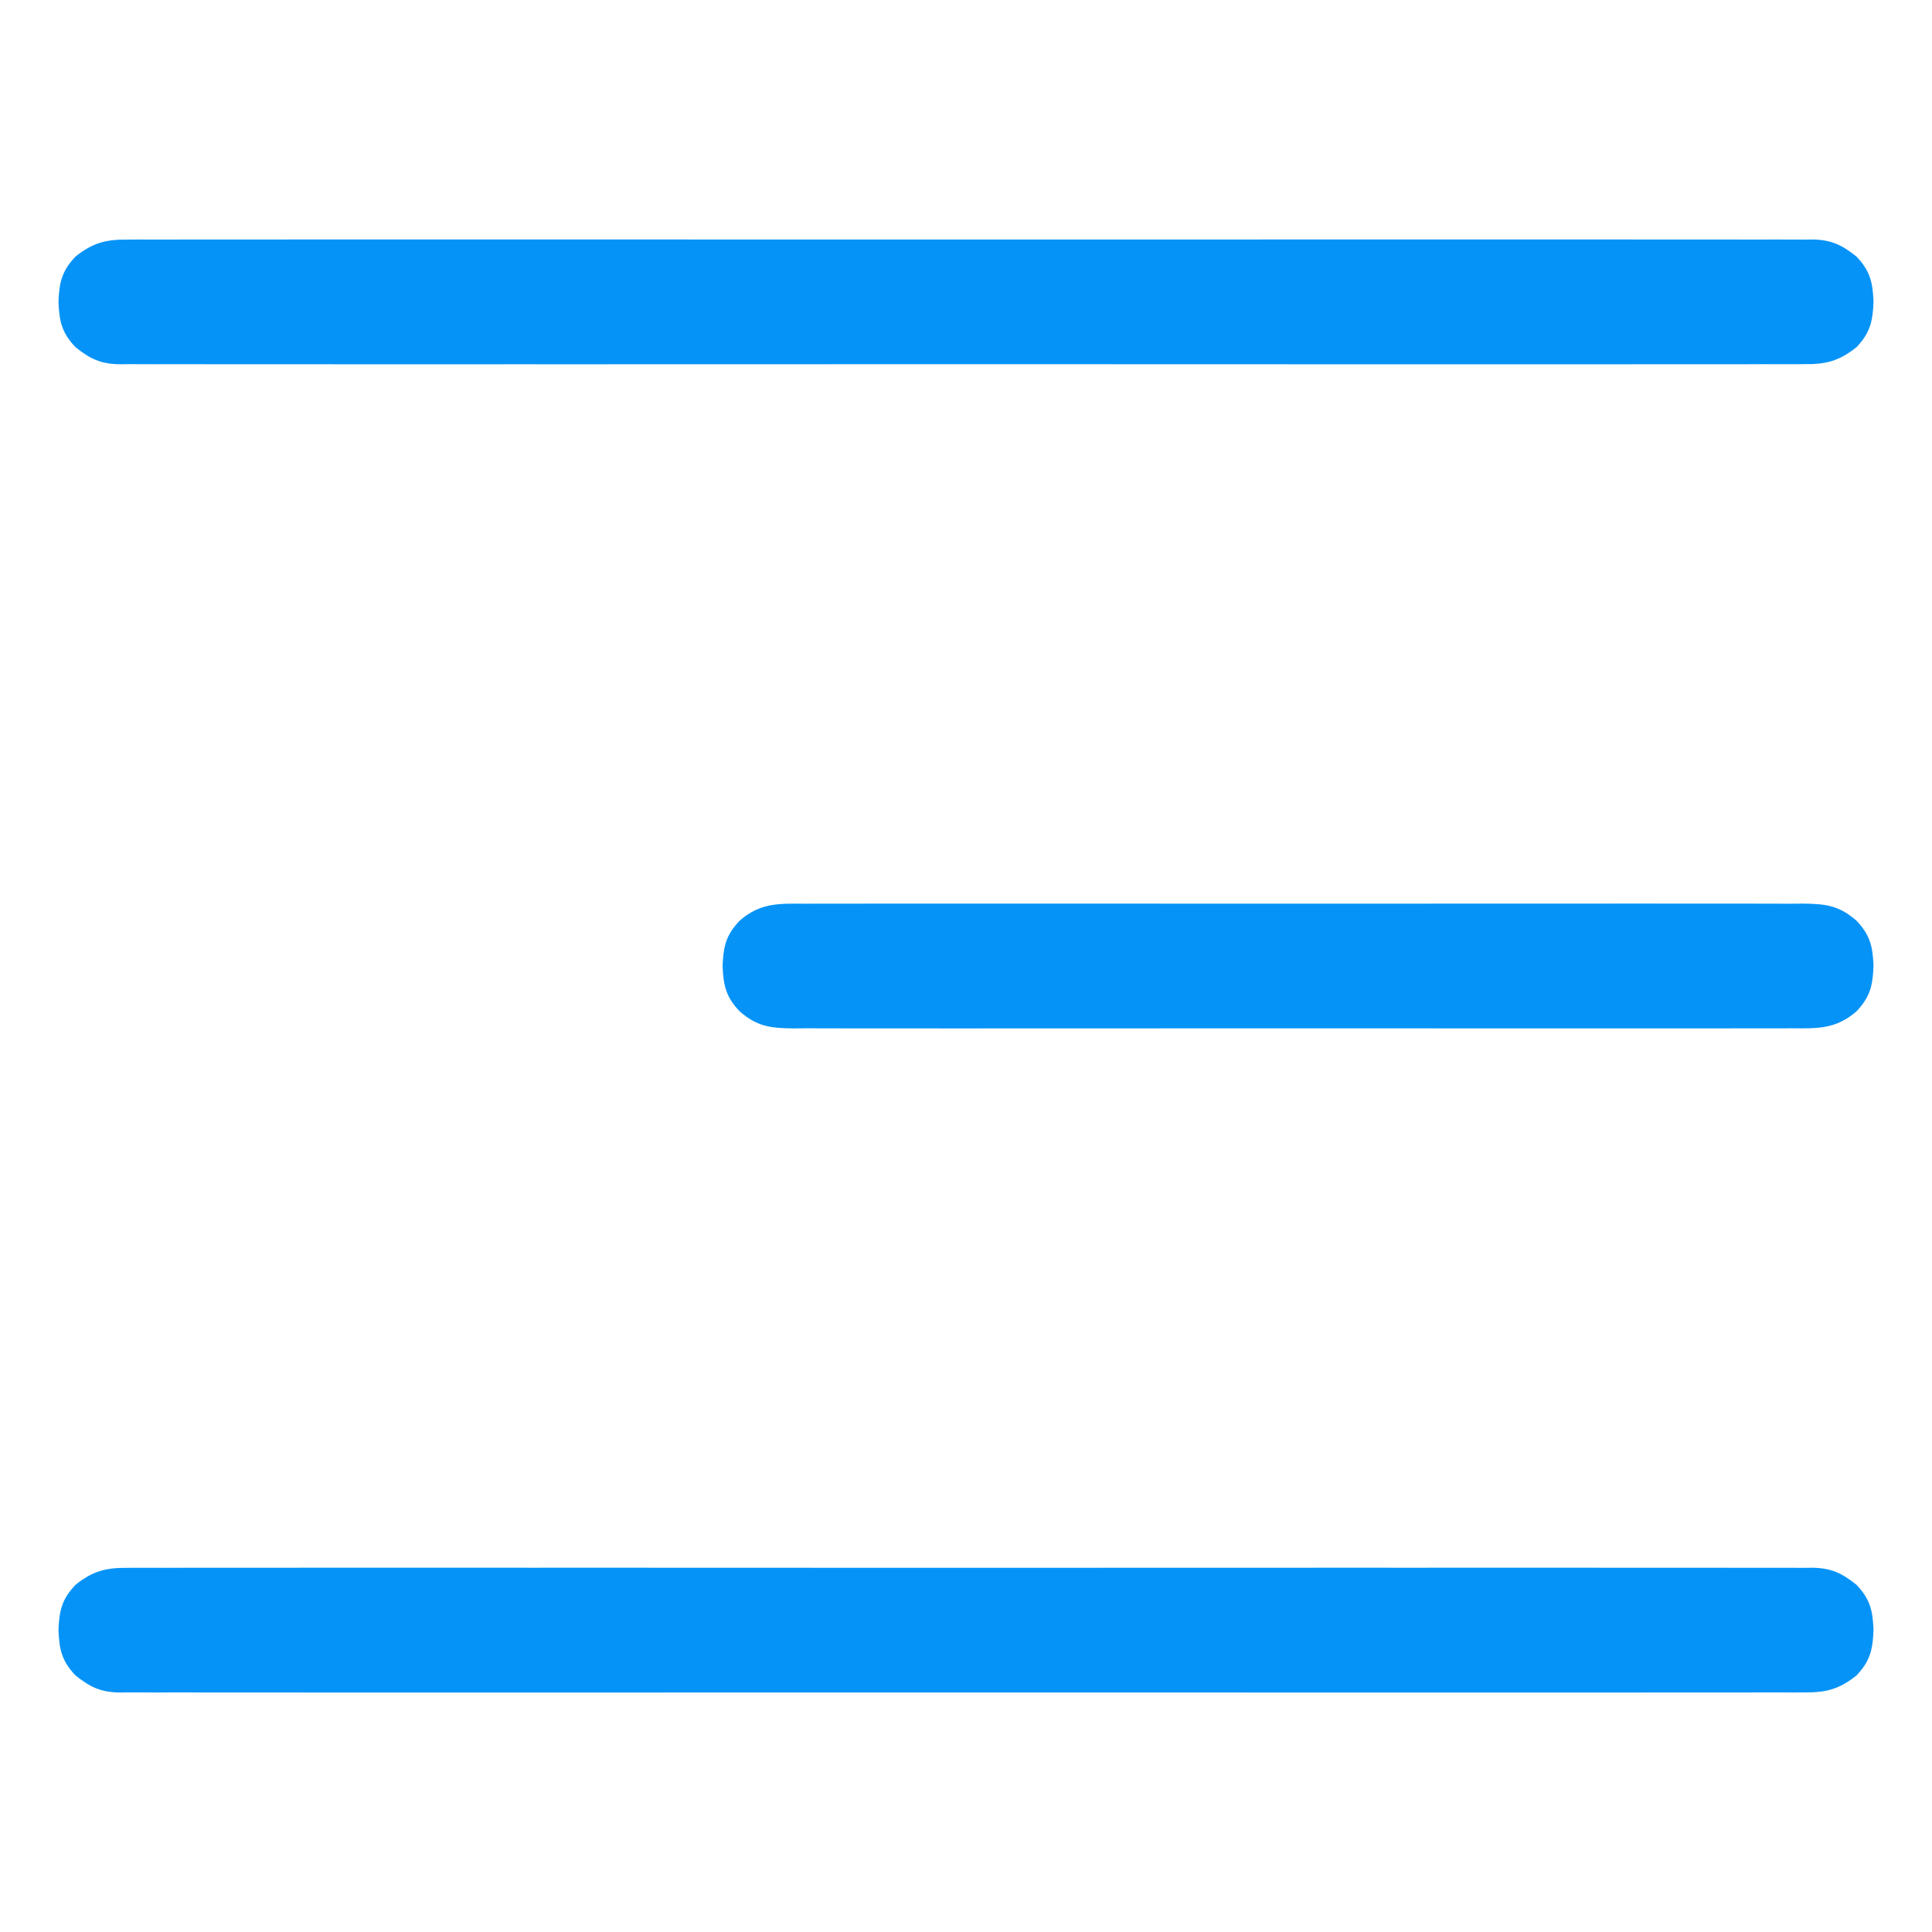
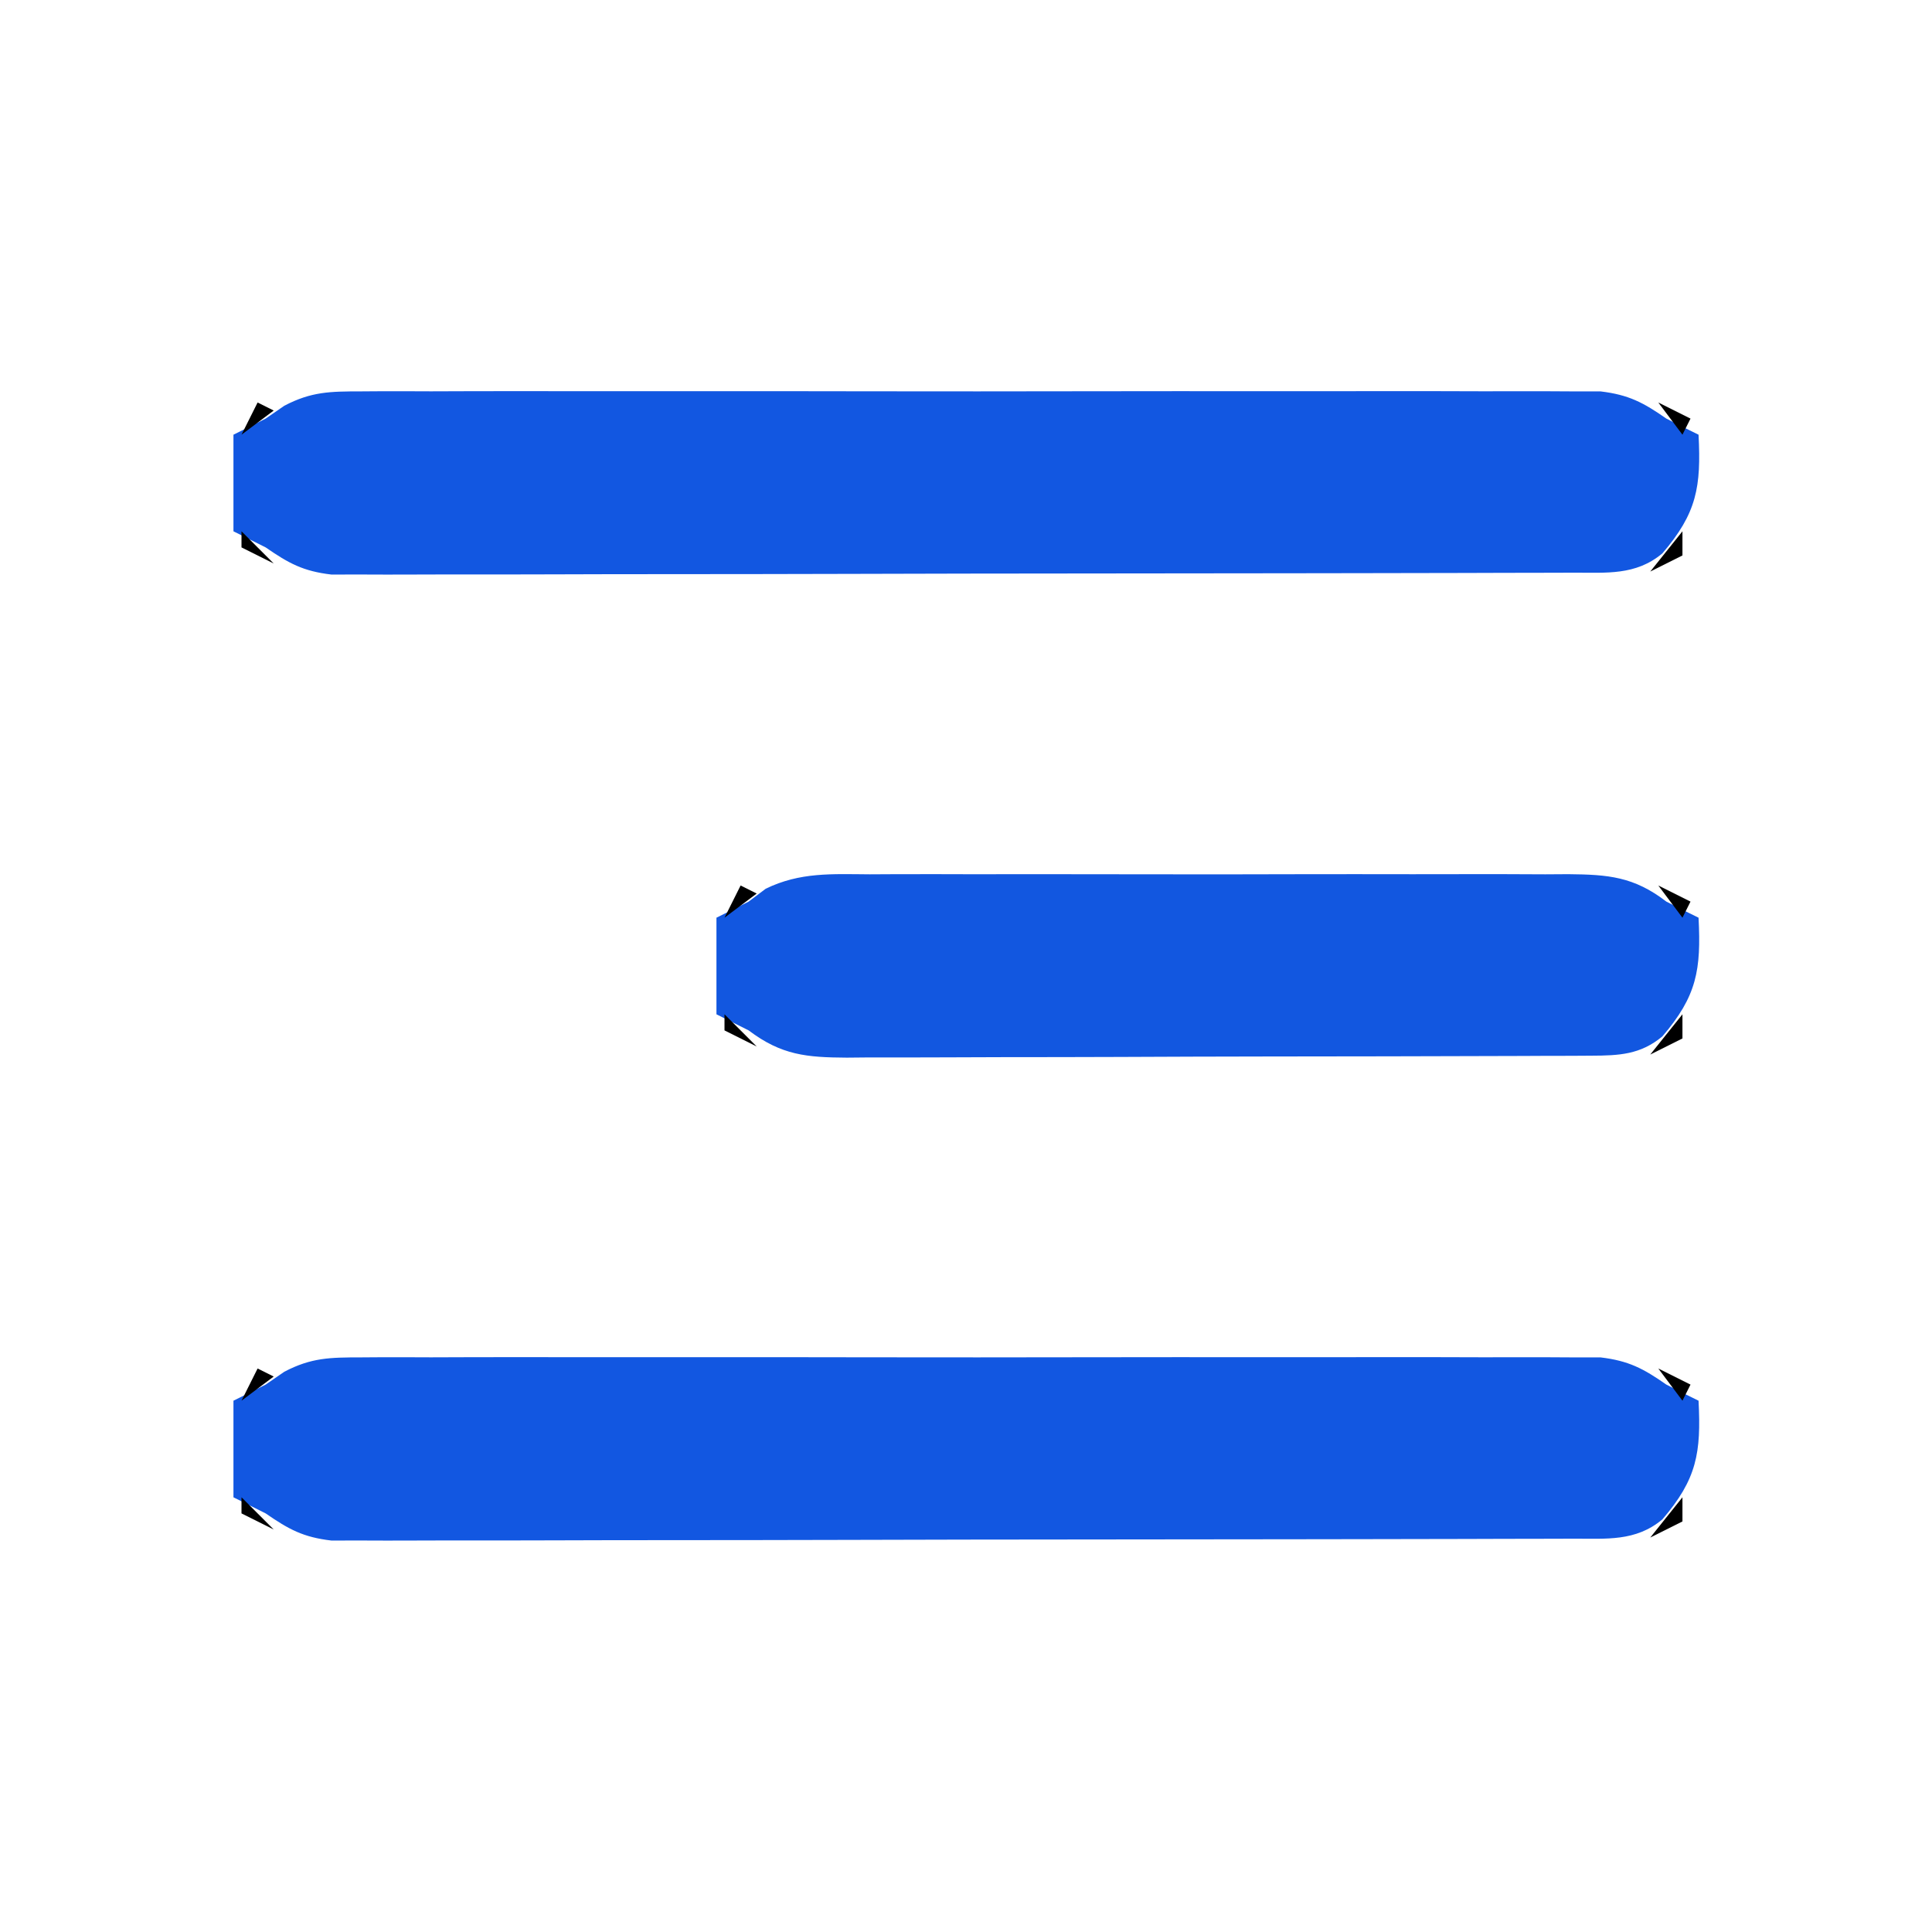
- <svg xmlns="http://www.w3.org/2000/svg" version="1.1" width="512" height="512">
-   <path d="M0 0 C0.782 -0.006 1.564 -0.012 2.369 -0.018 C4.993 -0.032 7.615 -0.018 10.239 -0.005 C12.137 -0.009 14.036 -0.016 15.934 -0.023 C21.154 -0.04 26.373 -0.032 31.593 -0.02 C37.221 -0.01 42.848 -0.024 48.476 -0.035 C59.503 -0.053 70.529 -0.049 81.555 -0.038 C90.515 -0.029 99.474 -0.028 108.434 -0.032 C109.708 -0.033 110.982 -0.033 112.295 -0.034 C114.883 -0.035 117.471 -0.036 120.059 -0.038 C143.649 -0.049 167.238 -0.037 190.827 -0.016 C212.364 0.003 233.901 0.001 255.438 -0.018 C279.632 -0.04 303.825 -0.048 328.019 -0.036 C330.598 -0.034 333.176 -0.033 335.755 -0.032 C337.024 -0.031 338.293 -0.031 339.6 -0.03 C348.551 -0.027 357.502 -0.032 366.453 -0.042 C377.359 -0.053 388.264 -0.05 399.169 -0.029 C404.735 -0.018 410.301 -0.014 415.867 -0.027 C420.96 -0.039 426.052 -0.033 431.145 -0.011 C432.99 -0.007 434.835 -0.009 436.68 -0.019 C439.183 -0.031 441.686 -0.019 444.189 0 C444.909 -0.009 445.63 -0.019 446.372 -0.028 C451.397 0.047 454.204 1.389 458.094 4.503 C461.723 8.323 462.404 11.386 462.594 16.503 C462.404 21.621 461.723 24.684 458.094 28.503 C453.487 32.192 449.953 33.082 444.189 33.007 C443.407 33.013 442.625 33.018 441.82 33.024 C439.196 33.039 436.574 33.025 433.95 33.011 C432.052 33.016 430.153 33.022 428.255 33.03 C423.035 33.047 417.816 33.039 412.596 33.026 C406.968 33.017 401.341 33.031 395.713 33.042 C384.686 33.06 373.66 33.056 362.634 33.045 C353.674 33.036 344.715 33.034 335.755 33.039 C334.481 33.039 333.207 33.04 331.894 33.04 C329.306 33.042 326.718 33.043 324.13 33.044 C300.54 33.055 276.951 33.044 253.362 33.023 C231.825 33.004 210.288 33.006 188.751 33.025 C164.557 33.046 140.364 33.055 116.17 33.042 C113.591 33.041 111.013 33.04 108.434 33.039 C107.165 33.038 105.896 33.037 104.589 33.037 C95.638 33.033 86.687 33.039 77.736 33.049 C66.83 33.06 55.925 33.057 45.02 33.035 C39.454 33.025 33.888 33.021 28.322 33.034 C23.229 33.046 18.137 33.039 13.044 33.018 C11.199 33.014 9.354 33.016 7.509 33.026 C5.006 33.038 2.503 33.025 0 33.007 C-0.721 33.016 -1.441 33.025 -2.183 33.035 C-7.208 32.96 -10.015 31.618 -13.906 28.503 C-17.534 24.684 -18.216 21.621 -18.406 16.503 C-18.216 11.386 -17.534 8.323 -13.906 4.503 C-9.298 0.815 -5.764 -0.075 0 0 Z " fill="#0593F7" transform="translate(33.90552,415.4966)" />
-   <path d="M0 0 C0.782 -0.006 1.564 -0.012 2.369 -0.018 C4.993 -0.032 7.615 -0.018 10.239 -0.005 C12.137 -0.009 14.036 -0.016 15.934 -0.023 C21.154 -0.04 26.373 -0.032 31.593 -0.02 C37.221 -0.01 42.848 -0.024 48.476 -0.035 C59.503 -0.053 70.529 -0.049 81.555 -0.038 C90.515 -0.029 99.474 -0.028 108.434 -0.032 C109.708 -0.033 110.982 -0.033 112.295 -0.034 C114.883 -0.035 117.471 -0.036 120.059 -0.038 C143.649 -0.049 167.238 -0.037 190.827 -0.016 C212.364 0.003 233.901 0.001 255.438 -0.018 C279.632 -0.04 303.825 -0.048 328.019 -0.036 C330.598 -0.034 333.176 -0.033 335.755 -0.032 C337.024 -0.031 338.293 -0.031 339.6 -0.03 C348.551 -0.027 357.502 -0.032 366.453 -0.042 C377.359 -0.053 388.264 -0.05 399.169 -0.029 C404.735 -0.018 410.301 -0.014 415.867 -0.027 C420.96 -0.039 426.052 -0.033 431.145 -0.011 C432.99 -0.007 434.835 -0.009 436.68 -0.019 C439.183 -0.031 441.686 -0.019 444.189 0 C444.909 -0.009 445.63 -0.019 446.372 -0.028 C451.397 0.047 454.204 1.389 458.094 4.503 C461.723 8.323 462.404 11.386 462.594 16.503 C462.404 21.621 461.723 24.684 458.094 28.503 C453.487 32.192 449.953 33.082 444.189 33.007 C443.407 33.013 442.625 33.018 441.82 33.024 C439.196 33.039 436.574 33.025 433.95 33.011 C432.052 33.016 430.153 33.022 428.255 33.03 C423.035 33.047 417.816 33.039 412.596 33.026 C406.968 33.017 401.341 33.031 395.713 33.042 C384.686 33.06 373.66 33.056 362.634 33.045 C353.674 33.036 344.715 33.034 335.755 33.039 C334.481 33.039 333.207 33.04 331.894 33.04 C329.306 33.042 326.718 33.043 324.13 33.044 C300.54 33.055 276.951 33.044 253.362 33.023 C231.825 33.004 210.288 33.006 188.751 33.025 C164.557 33.046 140.364 33.055 116.17 33.042 C113.591 33.041 111.013 33.04 108.434 33.039 C107.165 33.038 105.896 33.037 104.589 33.037 C95.638 33.033 86.687 33.039 77.736 33.049 C66.83 33.06 55.925 33.057 45.02 33.035 C39.454 33.025 33.888 33.021 28.322 33.034 C23.229 33.046 18.137 33.039 13.044 33.018 C11.199 33.014 9.354 33.016 7.509 33.026 C5.006 33.038 2.503 33.025 0 33.007 C-0.721 33.016 -1.441 33.025 -2.183 33.035 C-7.208 32.96 -10.015 31.618 -13.906 28.503 C-17.534 24.684 -18.216 21.621 -18.406 16.503 C-18.216 11.386 -17.534 8.323 -13.906 4.503 C-9.298 0.815 -5.764 -0.075 0 0 Z " fill="#0593F7" transform="translate(33.90552,63.49664)" />
-   <path d="M0 0 C1.161 -0.006 2.321 -0.012 3.517 -0.019 C6.73 -0.032 9.943 -0.027 13.156 -0.015 C16.624 -0.006 20.092 -0.02 23.561 -0.031 C30.352 -0.049 37.143 -0.045 43.934 -0.033 C49.454 -0.024 54.973 -0.023 60.492 -0.027 C61.671 -0.028 61.671 -0.028 62.873 -0.029 C64.469 -0.03 66.065 -0.032 67.661 -0.033 C82.627 -0.044 97.592 -0.031 112.557 -0.01 C125.397 0.008 138.236 0.005 151.076 -0.014 C165.988 -0.035 180.9 -0.043 195.811 -0.031 C197.401 -0.03 198.992 -0.029 200.582 -0.027 C201.755 -0.026 201.755 -0.026 202.953 -0.025 C208.465 -0.022 213.978 -0.028 219.49 -0.037 C226.209 -0.048 232.927 -0.045 239.645 -0.024 C243.073 -0.014 246.5 -0.009 249.928 -0.023 C253.644 -0.034 257.359 -0.02 261.074 0 C262.699 -0.013 262.699 -0.013 264.357 -0.027 C270.417 0.036 273.919 0.474 278.537 4.508 C282.165 8.327 282.847 11.391 283.037 16.508 C282.847 21.625 282.165 24.689 278.537 28.508 C273.059 33.293 268.148 33.074 261.074 33.016 C259.914 33.022 258.753 33.028 257.557 33.035 C254.344 33.048 251.132 33.043 247.918 33.031 C244.45 33.022 240.982 33.036 237.513 33.047 C230.722 33.065 223.931 33.061 217.14 33.049 C211.621 33.04 206.101 33.039 200.582 33.043 C199.403 33.044 199.403 33.044 198.201 33.045 C196.605 33.046 195.009 33.048 193.413 33.049 C178.448 33.06 163.483 33.047 148.517 33.026 C135.678 33.008 122.838 33.011 109.998 33.029 C95.086 33.051 80.175 33.059 65.263 33.047 C63.673 33.046 62.083 33.044 60.492 33.043 C59.71 33.043 58.928 33.042 58.122 33.041 C52.609 33.038 47.096 33.044 41.584 33.053 C34.865 33.064 28.147 33.061 21.429 33.04 C18.001 33.029 14.574 33.025 11.146 33.039 C7.43 33.049 3.716 33.036 0 33.016 C-1.625 33.029 -1.625 33.029 -3.283 33.043 C-9.343 32.98 -12.845 32.542 -17.463 28.508 C-21.091 24.689 -21.773 21.625 -21.963 16.508 C-21.773 11.391 -21.091 8.327 -17.463 4.508 C-11.985 -0.277 -7.074 -0.058 0 0 Z " fill="#0593F7" transform="translate(213.4629,239.4921)" />
+ <svg xmlns="http://www.w3.org/2000/svg" version="1.1" width="240" height="240">
+   <path d="M0 0 C0.67 -0.005 1.341 -0.009 2.032 -0.014 C4.271 -0.026 6.51 -0.017 8.749 -0.007 C10.358 -0.011 11.966 -0.017 13.574 -0.023 C17.938 -0.037 22.301 -0.032 26.665 -0.022 C31.232 -0.014 35.8 -0.021 40.367 -0.026 C48.037 -0.032 55.707 -0.024 63.377 -0.01 C72.244 0.006 81.11 0.001 89.977 -0.016 C97.59 -0.029 105.204 -0.031 112.818 -0.023 C117.365 -0.019 121.911 -0.018 126.458 -0.028 C130.733 -0.037 135.008 -0.031 139.282 -0.013 C140.851 -0.009 142.419 -0.01 143.988 -0.017 C146.13 -0.025 148.271 -0.015 150.413 0 C151.611 0.001 152.809 0.002 154.044 0.003 C157.526 0.419 159.359 1.392 162.206 3.381 C163.532 4.062 164.863 4.734 166.206 5.381 C166.535 11.839 166.014 15.105 161.706 20.131 C158.386 22.898 154.765 22.511 150.653 22.521 C149.984 22.524 149.316 22.527 148.627 22.53 C146.381 22.539 144.136 22.541 141.89 22.542 C140.282 22.547 138.674 22.552 137.066 22.557 C132.694 22.57 128.322 22.577 123.95 22.581 C121.22 22.584 118.489 22.588 115.759 22.593 C107.217 22.606 98.676 22.616 90.134 22.62 C80.27 22.624 70.407 22.642 60.543 22.671 C52.92 22.692 45.298 22.703 37.676 22.704 C33.122 22.705 28.569 22.711 24.015 22.729 C19.732 22.745 15.45 22.747 11.167 22.739 C9.595 22.738 8.023 22.742 6.452 22.752 C4.305 22.765 2.16 22.759 0.013 22.748 C-1.187 22.75 -2.388 22.751 -3.626 22.753 C-7.14 22.34 -8.908 21.37 -11.794 19.381 C-13.114 18.721 -14.434 18.061 -15.794 17.381 C-15.794 13.421 -15.794 9.461 -15.794 5.381 C-14.474 4.721 -13.154 4.061 -11.794 3.381 C-10.643 2.588 -10.643 2.588 -9.468 1.78 C-6.116 0.026 -3.776 0.004 0 0 Z " fill="#1257E1" transform="translate(44.7937,168.619)" />
+   <path d="M0 0 C0.67 -0.005 1.341 -0.009 2.032 -0.014 C4.271 -0.026 6.51 -0.017 8.749 -0.007 C10.358 -0.011 11.966 -0.017 13.574 -0.023 C17.938 -0.037 22.301 -0.032 26.665 -0.022 C31.232 -0.014 35.8 -0.021 40.367 -0.026 C48.037 -0.032 55.707 -0.024 63.377 -0.01 C72.244 0.006 81.11 0.001 89.977 -0.016 C97.59 -0.029 105.204 -0.031 112.818 -0.023 C117.365 -0.019 121.911 -0.018 126.458 -0.028 C130.733 -0.037 135.008 -0.031 139.282 -0.013 C140.851 -0.009 142.419 -0.01 143.988 -0.017 C146.13 -0.025 148.271 -0.015 150.413 0 C151.611 0.001 152.809 0.002 154.044 0.003 C157.526 0.419 159.359 1.392 162.206 3.381 C163.532 4.062 164.863 4.734 166.206 5.381 C166.535 11.839 166.014 15.105 161.706 20.131 C158.386 22.898 154.765 22.511 150.653 22.521 C149.984 22.524 149.316 22.527 148.627 22.53 C146.381 22.539 144.136 22.541 141.89 22.542 C140.282 22.547 138.674 22.552 137.066 22.557 C132.694 22.57 128.322 22.577 123.95 22.581 C121.22 22.584 118.489 22.588 115.759 22.593 C107.217 22.606 98.676 22.616 90.134 22.62 C80.27 22.624 70.407 22.642 60.543 22.671 C52.92 22.692 45.298 22.703 37.676 22.704 C33.122 22.705 28.569 22.711 24.015 22.729 C19.732 22.745 15.45 22.747 11.167 22.739 C9.595 22.738 8.023 22.742 6.452 22.752 C4.305 22.765 2.16 22.759 0.013 22.748 C-1.187 22.75 -2.388 22.751 -3.626 22.753 C-7.14 22.34 -8.908 21.37 -11.794 19.381 C-13.114 18.721 -14.434 18.061 -15.794 17.381 C-15.794 13.421 -15.794 9.461 -15.794 5.381 C-14.474 4.721 -13.154 4.061 -11.794 3.381 C-10.643 2.588 -10.643 2.588 -9.468 1.78 C-6.116 0.026 -3.776 0.004 0 0 Z " fill="#1257E1" transform="translate(44.7937,48.61905)" />
+   <path d="M0 0 C1.007 -0.005 2.014 -0.011 3.052 -0.016 C6.377 -0.029 9.702 -0.02 13.027 -0.01 C15.34 -0.012 17.653 -0.015 19.965 -0.019 C24.81 -0.023 29.656 -0.017 34.501 -0.003 C40.712 0.014 46.923 0.004 53.133 -0.014 C57.908 -0.024 62.683 -0.021 67.458 -0.013 C69.748 -0.011 72.039 -0.014 74.329 -0.021 C77.529 -0.028 80.729 -0.017 83.93 0 C84.876 -0.006 85.823 -0.012 86.798 -0.018 C91.728 0.029 94.914 0.276 98.965 3.388 C100.291 4.069 101.622 4.741 102.965 5.388 C103.293 11.847 102.773 15.113 98.465 20.138 C95.746 22.404 93.074 22.515 89.689 22.529 C88.818 22.534 87.946 22.54 87.047 22.546 C86.093 22.547 85.139 22.548 84.157 22.549 C83.15 22.554 82.143 22.559 81.106 22.564 C77.77 22.579 74.434 22.586 71.098 22.591 C68.782 22.597 66.467 22.603 64.151 22.609 C59.294 22.619 54.437 22.625 49.58 22.628 C43.353 22.634 37.126 22.658 30.9 22.686 C26.116 22.705 21.333 22.71 16.549 22.712 C14.254 22.715 11.958 22.723 9.662 22.736 C6.452 22.753 3.242 22.751 0.032 22.745 C-0.918 22.754 -1.868 22.763 -2.846 22.773 C-7.815 22.741 -10.94 22.483 -15.035 19.388 C-16.355 18.728 -17.675 18.068 -19.035 17.388 C-19.035 13.428 -19.035 9.468 -19.035 5.388 C-17.715 4.728 -16.395 4.068 -15.035 3.388 C-14.335 2.86 -13.634 2.332 -12.912 1.787 C-8.646 -0.287 -4.684 -0.03 0 0 Z " fill="#1257E0" transform="translate(108.0352,108.6118)" />
+   <path d="M0 0 C0 0.99 0 1.98 0 3 C-1.98 3.99 -1.98 3.99 -4 5 C-2.68 3.35 -1.36 1.7 0 0 Z " fill="#000000" transform="translate(209,186)" />
+   <path d="M0 0 C0 0.99 0 1.98 0 3 C-1.98 3.99 -1.98 3.99 -4 5 C-2.68 3.35 -1.36 1.7 0 0 Z " fill="#000000" transform="translate(209,126)" />
+   <path d="M0 0 C0 0.99 0 1.98 0 3 C-1.98 3.99 -1.98 3.99 -4 5 C-2.68 3.35 -1.36 1.7 0 0 Z " fill="#000000" transform="translate(209,66)" />
+   <path d="M0 0 C1.32 1.32 2.64 2.64 4 4 C2.68 3.34 1.36 2.68 0 2 C0 1.34 0 0.68 0 0 Z " fill="#000000" transform="translate(30,186)" />
+   <path d="M0 0 C1.98 0.99 1.98 0.99 4 2 C3.67 2.66 3.34 3.32 3 4 C2.01 2.68 1.02 1.36 0 0 Z " fill="#000000" transform="translate(206,170)" />
+   <path d="M0 0 C0.66 0.33 1.32 0.66 2 1 C0.68 1.99 -0.64 2.98 -2 4 C-1.34 2.68 -0.68 1.36 0 0 Z " fill="#000000" transform="translate(32,170)" />
+   <path d="M0 0 C1.32 1.32 2.64 2.64 4 4 C2.68 3.34 1.36 2.68 0 2 C0 1.34 0 0.68 0 0 Z " fill="#000000" transform="translate(90,126)" />
+   <path d="M0 0 C1.98 0.99 1.98 0.99 4 2 C3.67 2.66 3.34 3.32 3 4 C2.01 2.68 1.02 1.36 0 0 Z " fill="#000000" transform="translate(206,110)" />
+   <path d="M0 0 C0.66 0.33 1.32 0.66 2 1 C0.68 1.99 -0.64 2.98 -2 4 C-1.34 2.68 -0.68 1.36 0 0 Z " fill="#000000" transform="translate(92,110)" />
+   <path d="M0 0 C1.32 1.32 2.64 2.64 4 4 C2.68 3.34 1.36 2.68 0 2 C0 1.34 0 0.68 0 0 Z " fill="#000000" transform="translate(30,66)" />
+   <path d="M0 0 C1.98 0.99 1.98 0.99 4 2 C3.67 2.66 3.34 3.32 3 4 C2.01 2.68 1.02 1.36 0 0 Z " fill="#000000" transform="translate(206,50)" />
+   <path d="M0 0 C0.66 0.33 1.32 0.66 2 1 C0.68 1.99 -0.64 2.98 -2 4 C-1.34 2.68 -0.68 1.36 0 0 Z " fill="#000000" transform="translate(32,50)" />
+   <path d="" fill="#000000" transform="translate(0,0)" />
+   <path d="" fill="#000000" transform="translate(0,0)" />
+   <path d="" fill="#000000" transform="translate(0,0)" />
+   <path d="" fill="#000000" transform="translate(0,0)" />
+   <path d="" fill="#000000" transform="translate(0,0)" />
+   <path d="" fill="#000000" transform="translate(0,0)" />
+   <path d="" fill="#000000" transform="translate(0,0)" />
+   <path d="" fill="#000000" transform="translate(0,0)" />
+   <path d="" fill="#000000" transform="translate(0,0)" />
+   <path d="" fill="#000000" transform="translate(0,0)" />
+   <path d="" fill="#000000" transform="translate(0,0)" />
+   <path d="" fill="#000000" transform="translate(0,0)" />
+   <path d="" fill="#000000" transform="translate(0,0)" />
+   <path d="" fill="#000000" transform="translate(0,0)" />
+   <path d="" fill="#000000" transform="translate(0,0)" />
+   <path d="" fill="#000000" transform="translate(0,0)" />
+   <path d="" fill="#000000" transform="translate(0,0)" />
+   <path d="" fill="#000000" transform="translate(0,0)" />
</svg>
